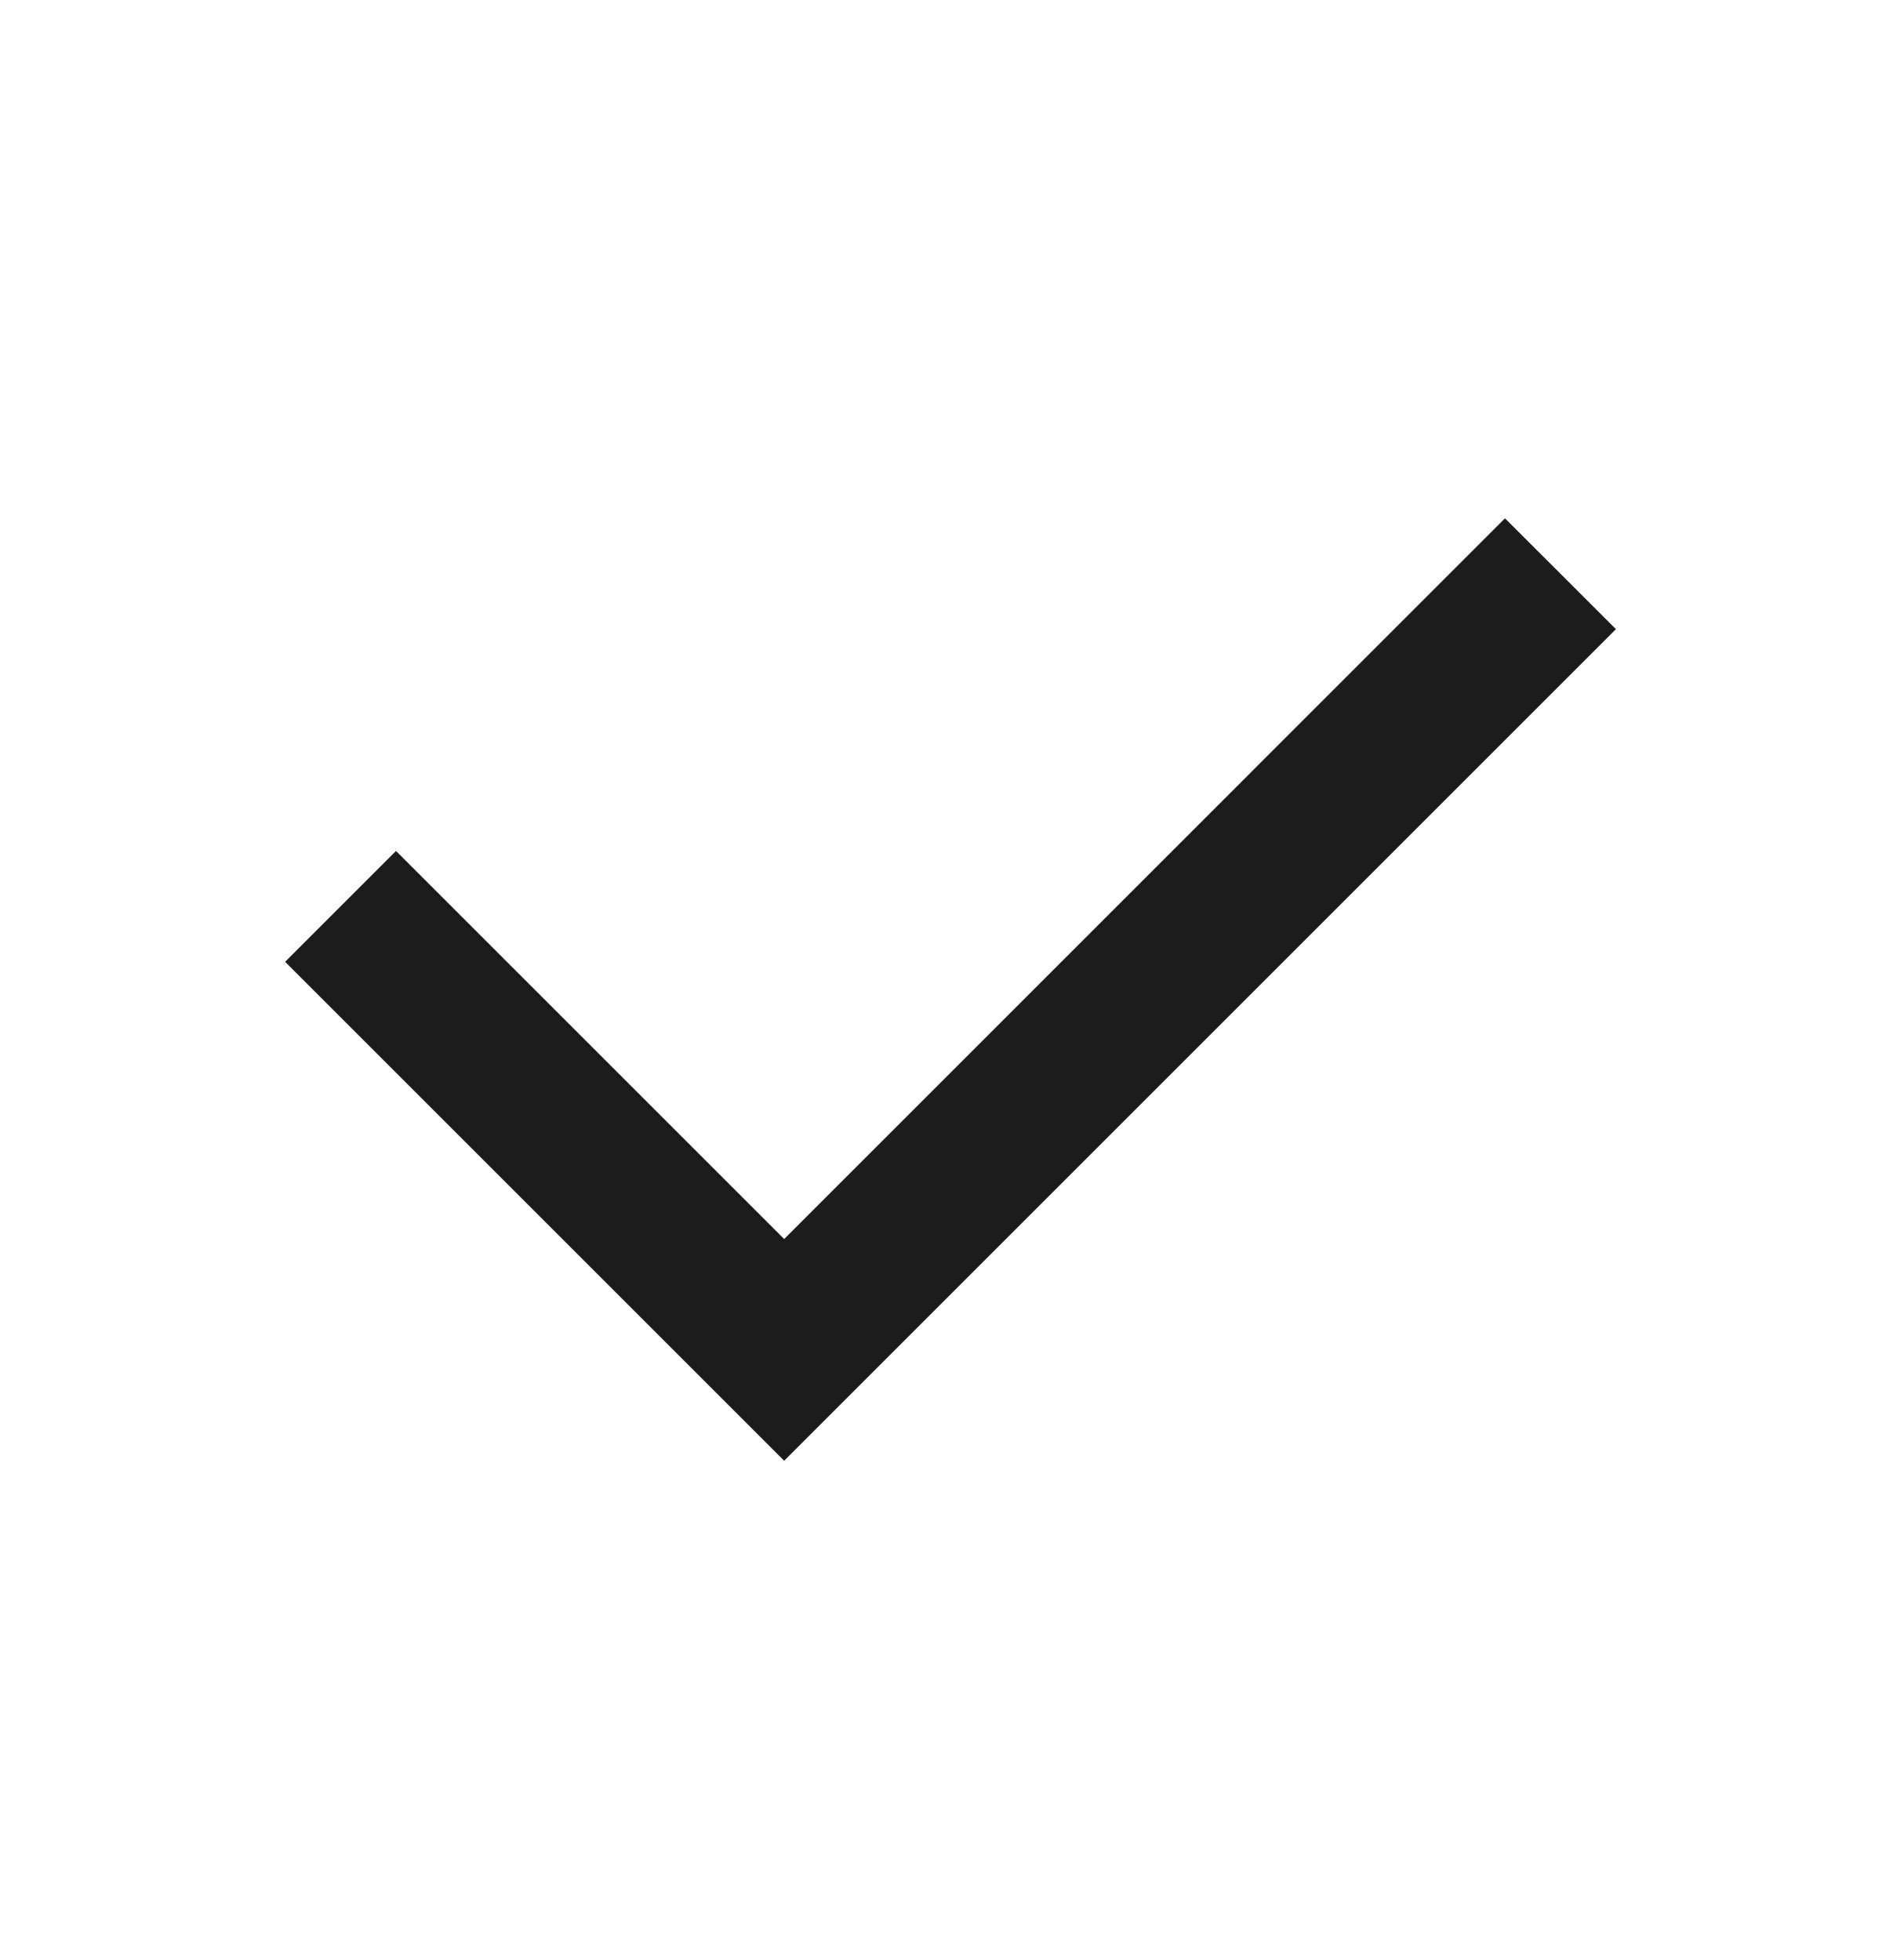
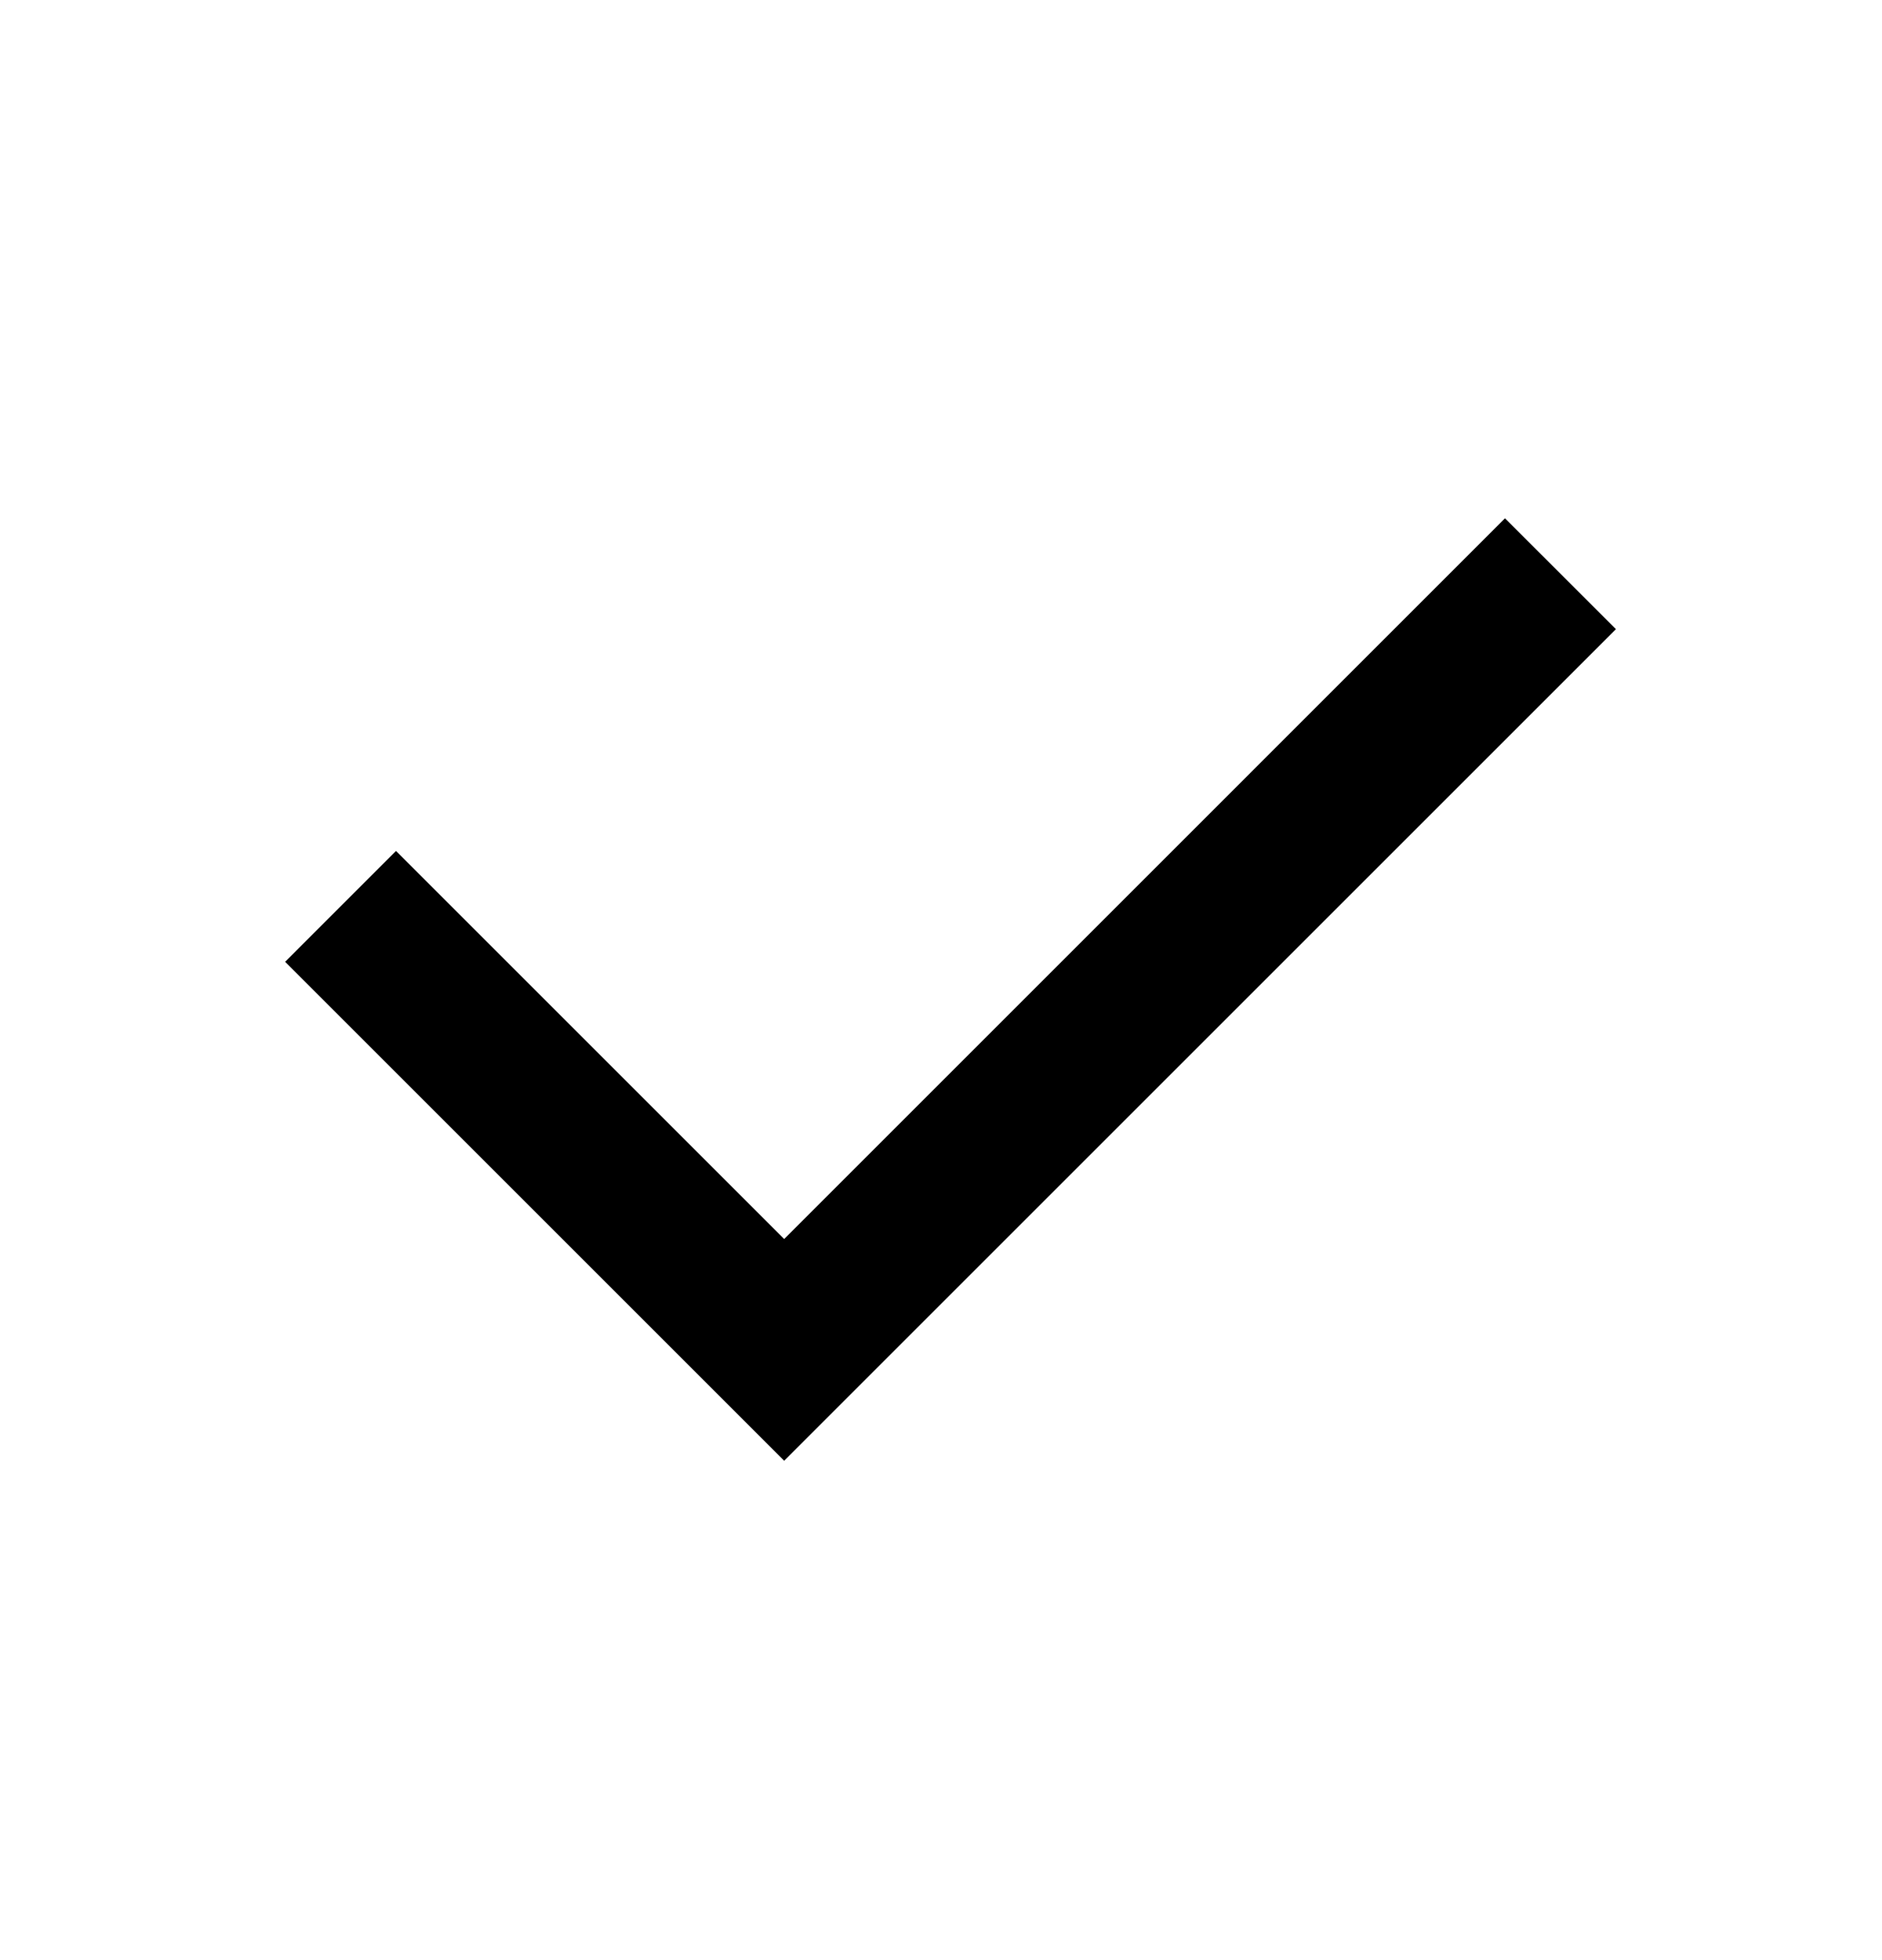
<svg xmlns="http://www.w3.org/2000/svg" width="24" height="25" viewBox="0 0 24 25" fill="none">
-   <path d="M10 15.804L19.192 6.611L20.607 8.025L10 18.632L3.636 12.268L5.05 10.854L10 15.804Z" fill="#1C1C1C" />
+   <path d="M10 15.804L19.192 6.611L20.607 8.025L10 18.632L3.636 12.268L5.05 10.854L10 15.804Z" fill="currentColor" />
</svg>
